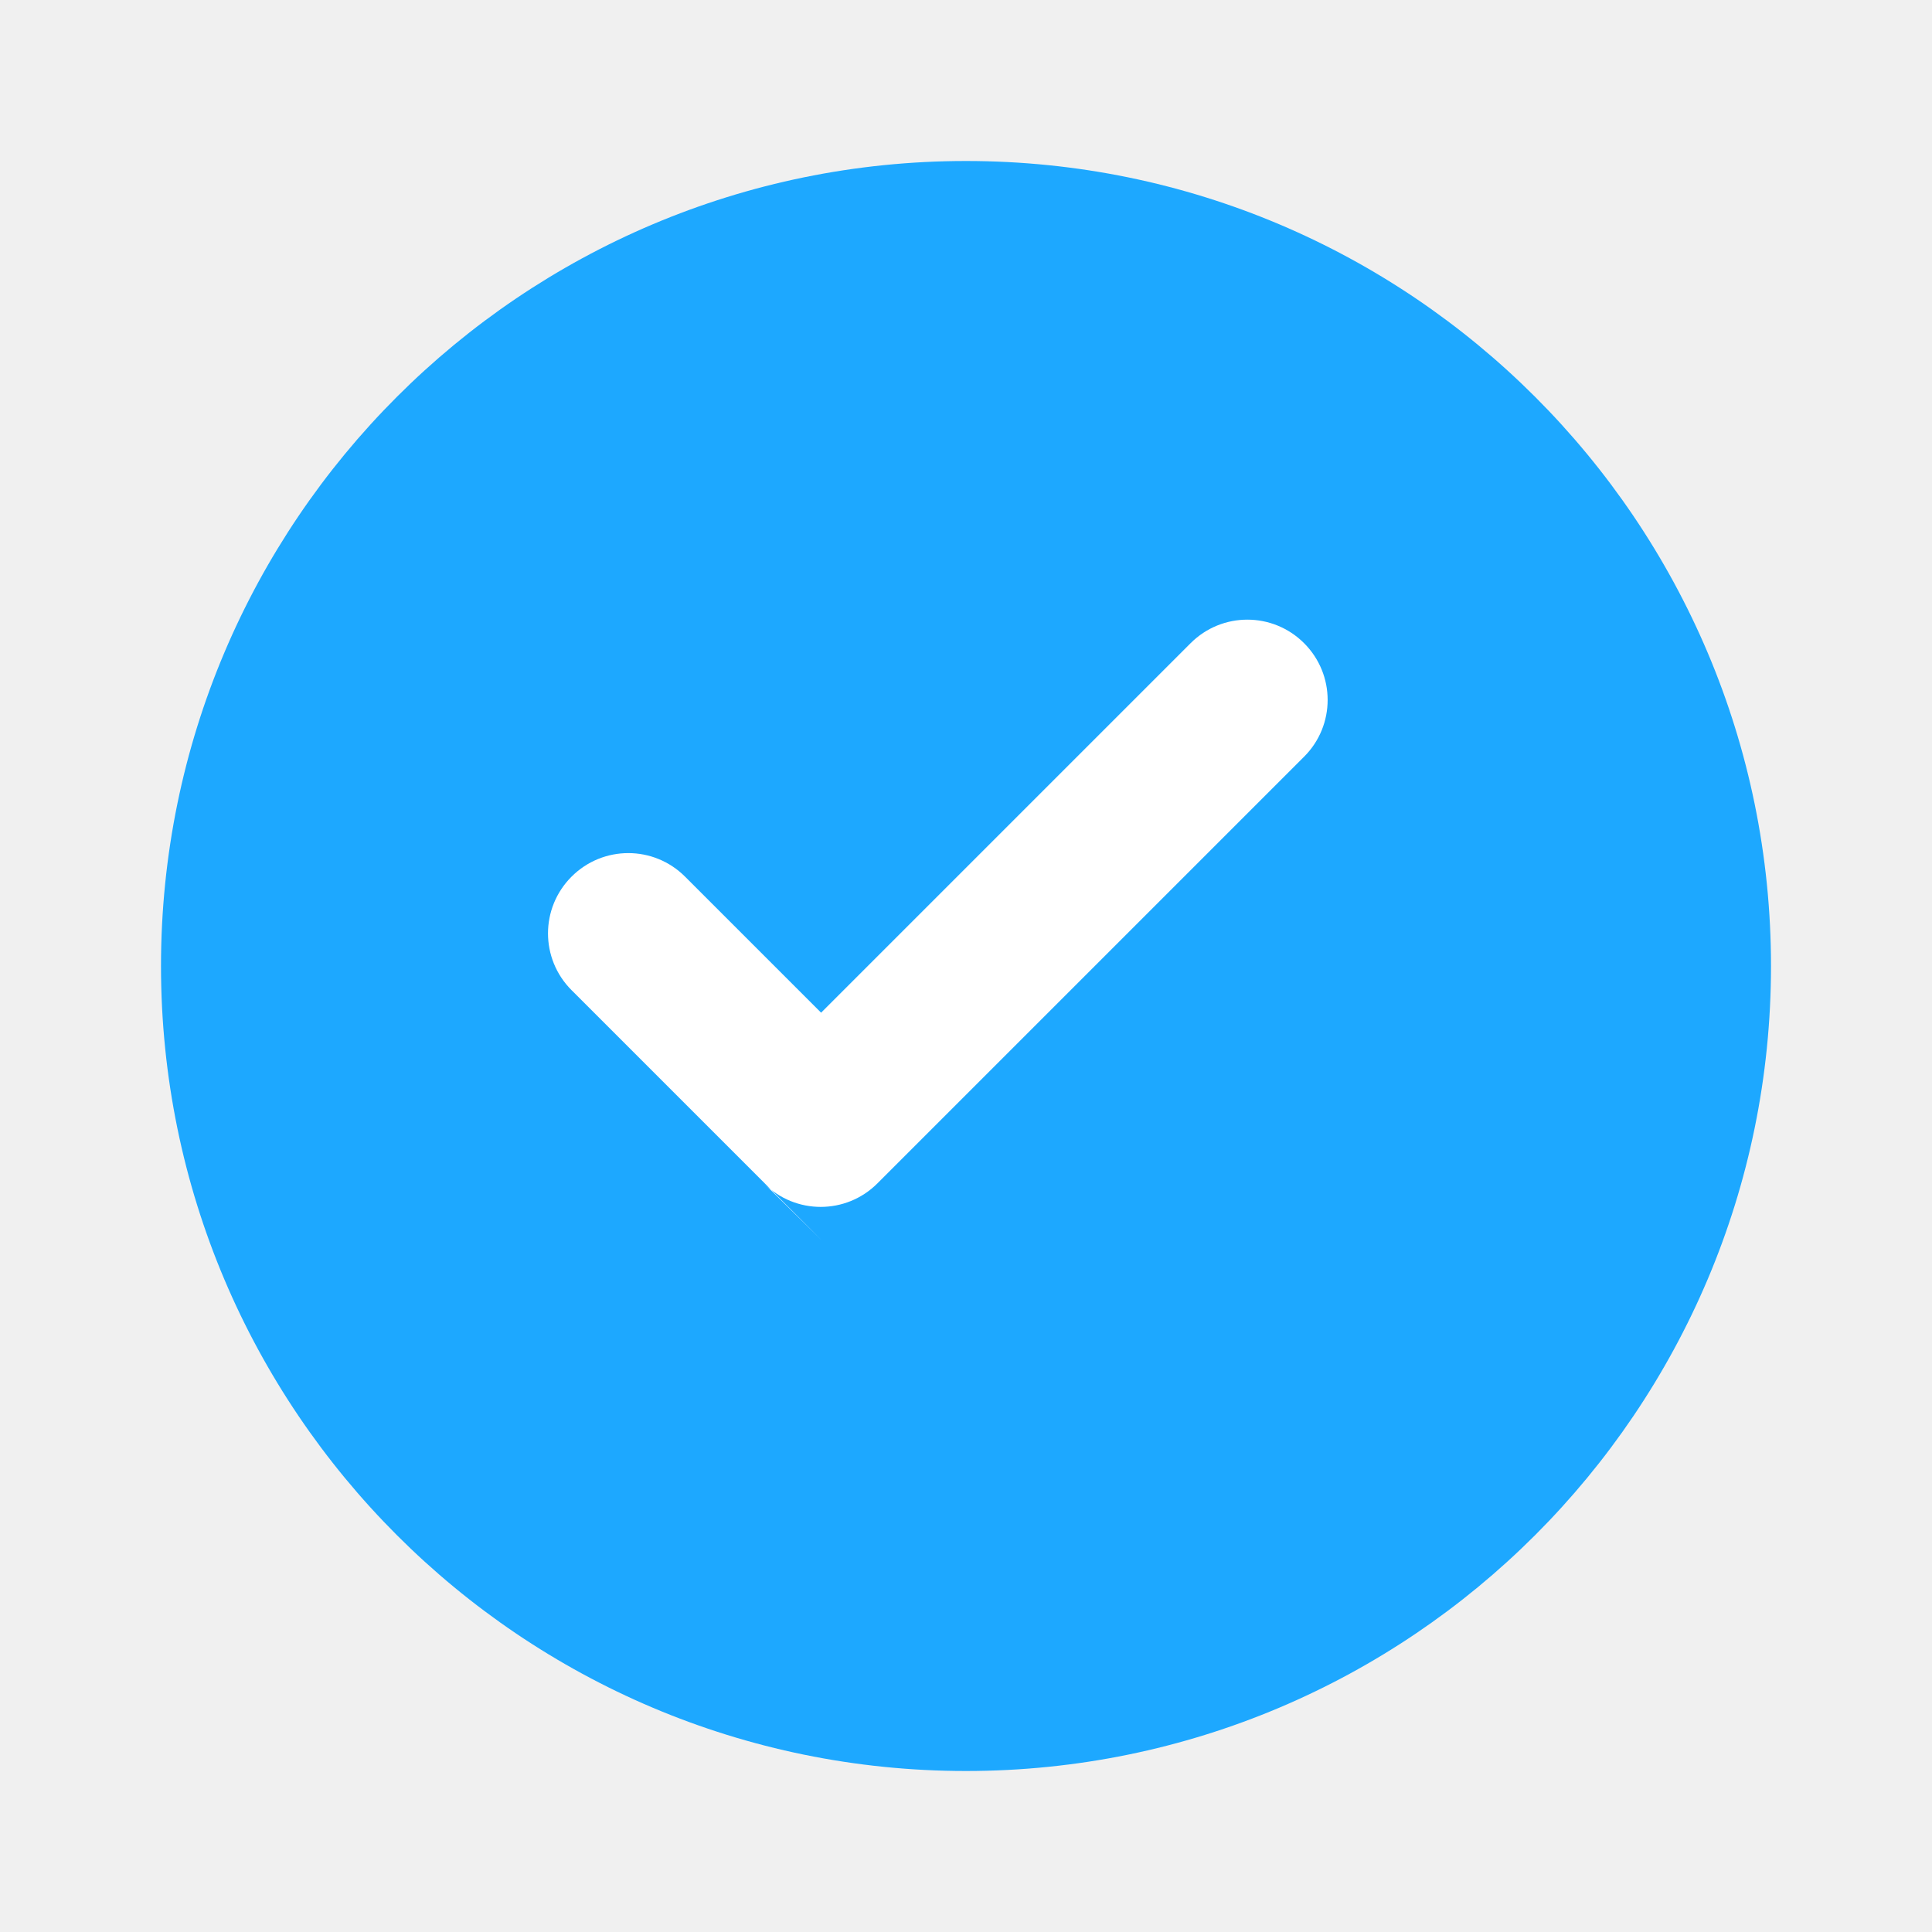
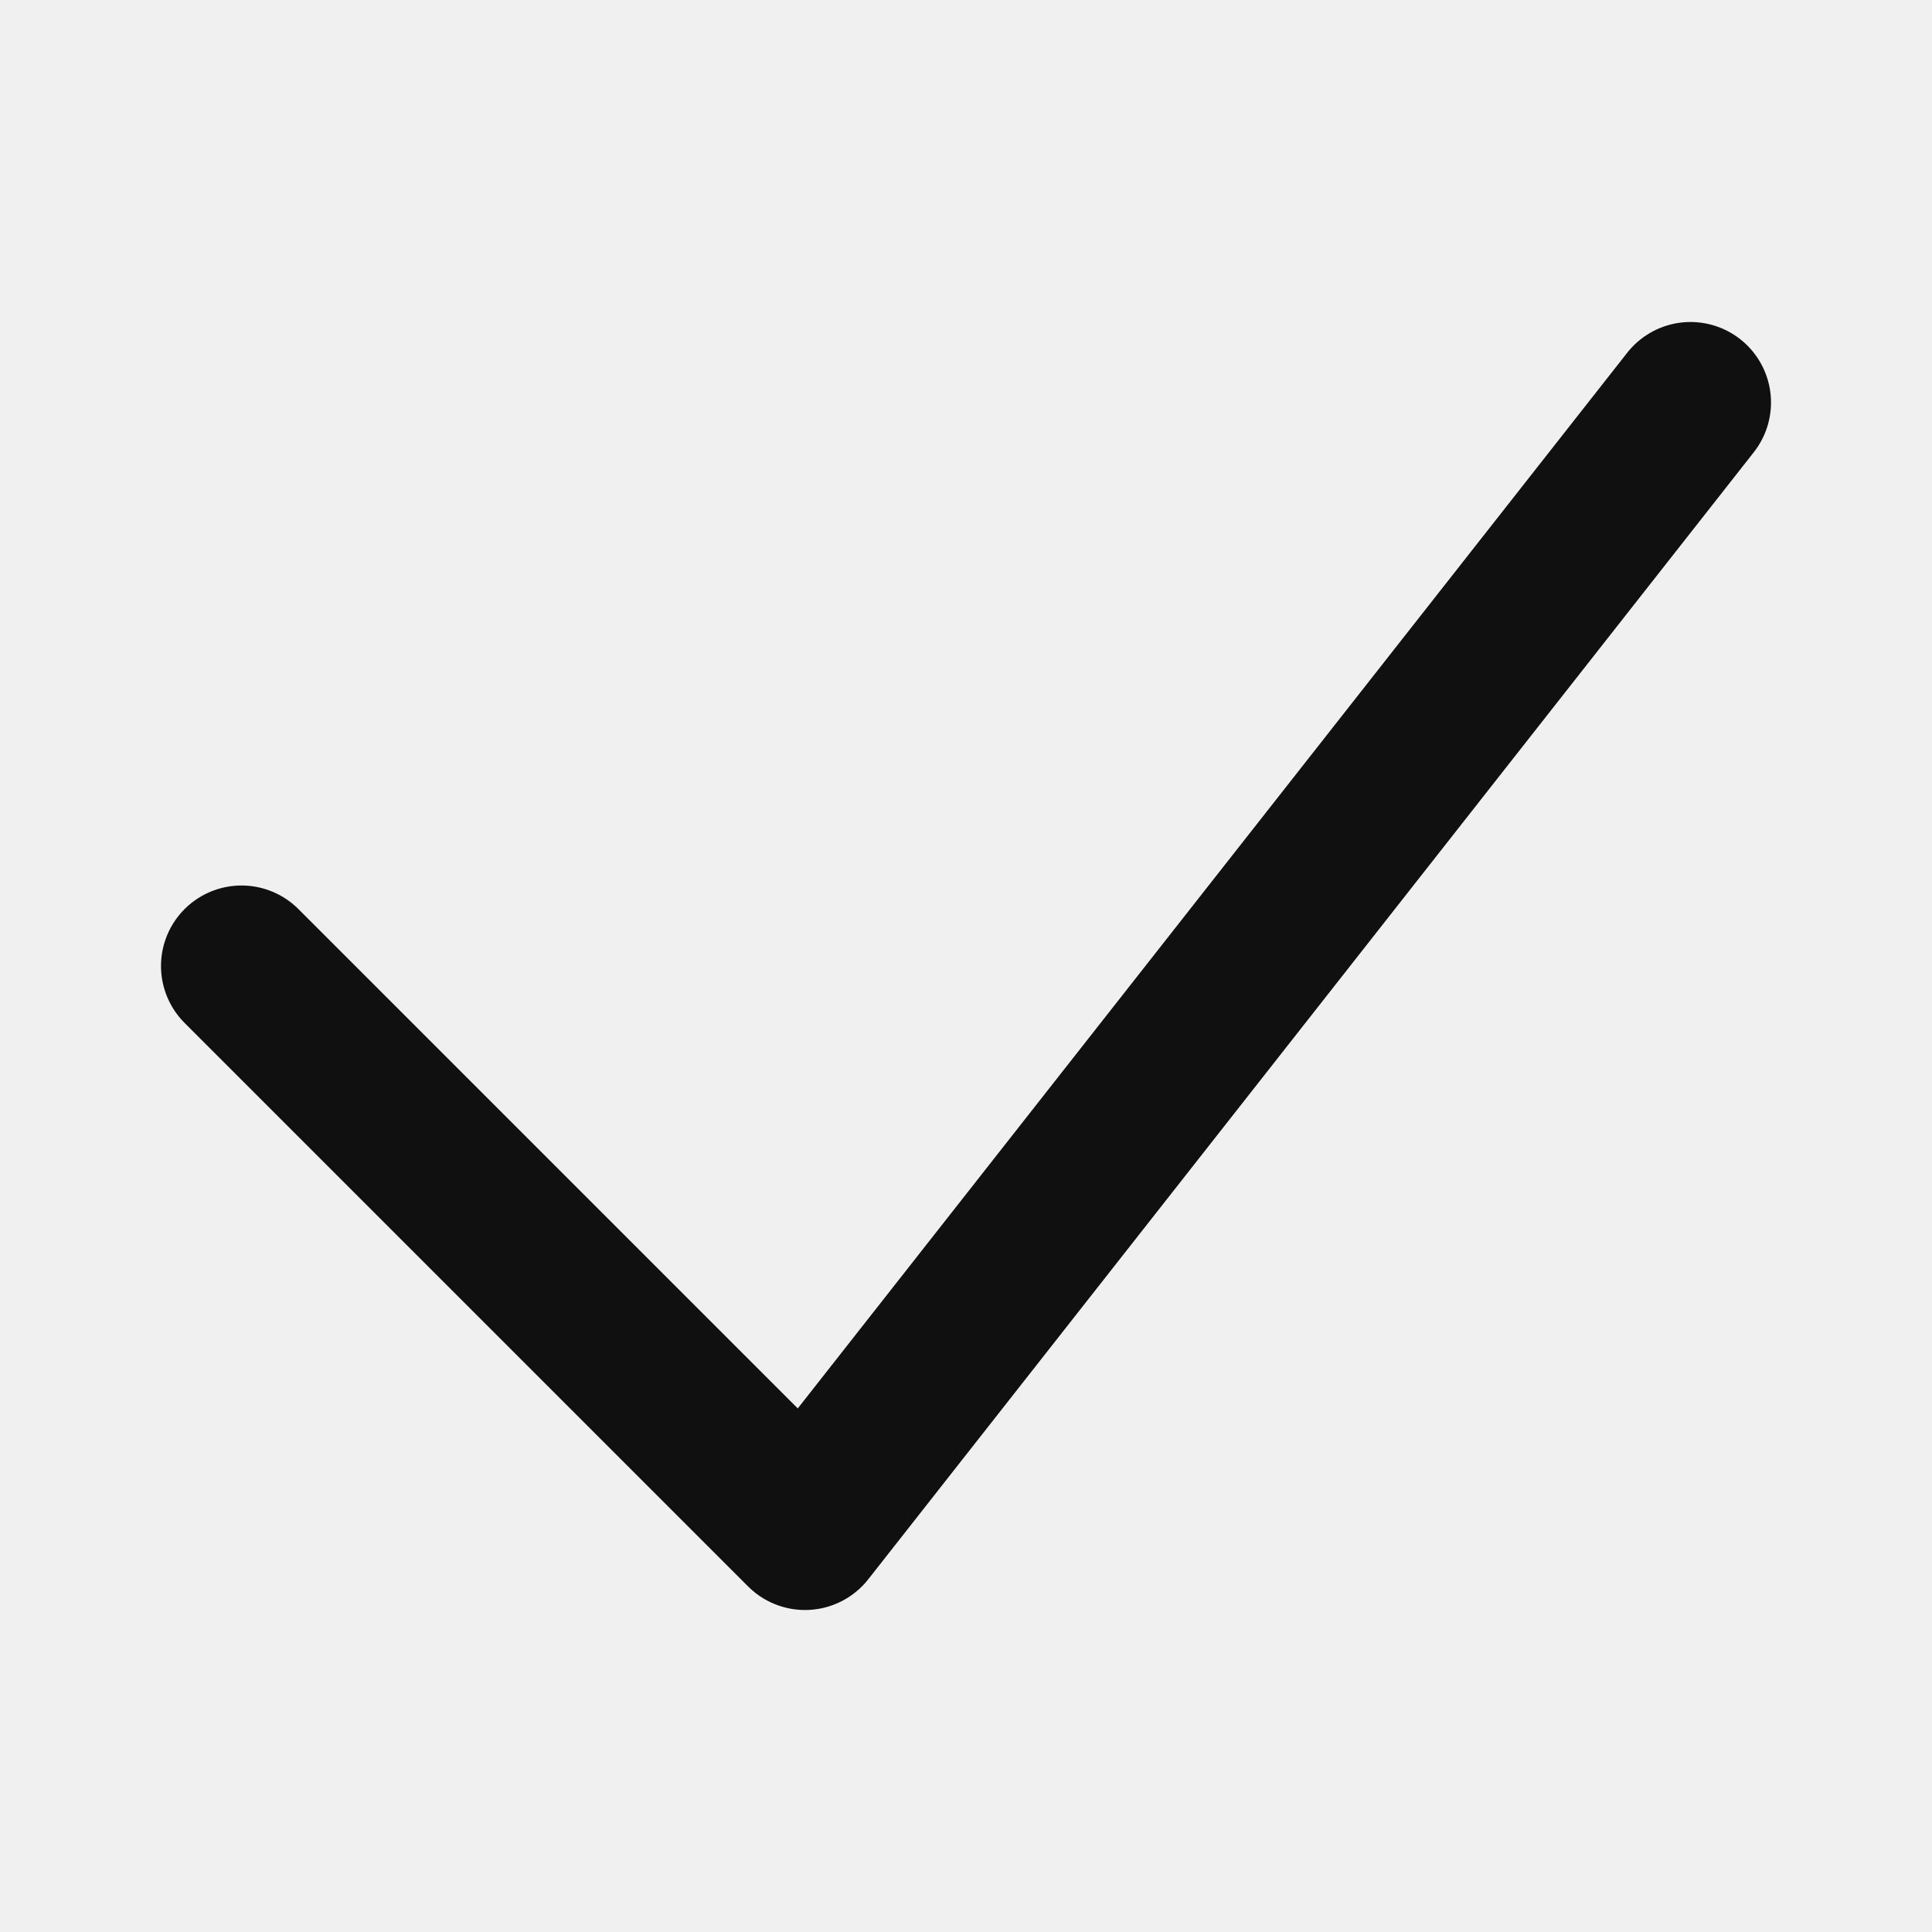
<svg xmlns="http://www.w3.org/2000/svg" viewBox="0 0 24 24" width="24" height="24" fill="none">
-   <path d="M12,2C6.48,2 2,6.48 2,12s4.48,10 10,10 10,-4.48 10,-10S17.52,2 12,2z" fill="#1DA8FF" stroke="none" stroke-width="2" stroke-linecap="round" stroke-linejoin="round" />
-   <path d="M10.2,15.4L7.1,12.3c-0.39,-0.39 -0.39,-1.02 0,-1.41 0.39,-0.39 1.02,-0.39 1.41,0l1.69,1.69 4.59,-4.59c0.39,-0.39 1.02,-0.39 1.41,0 0.39,0.39 0.39,1.02 0,1.41l-5.3,5.3c-0.39,0.39 -1.02,0.39 -1.41,0z" fill="#FFFFFF" stroke="none" stroke-width="2" stroke-linecap="round" stroke-linejoin="round" />
+   <path d="M3 12l7 7L21 5" stroke="#101010" stroke-width="2" stroke-linecap="round" stroke-linejoin="round" />
</svg>
